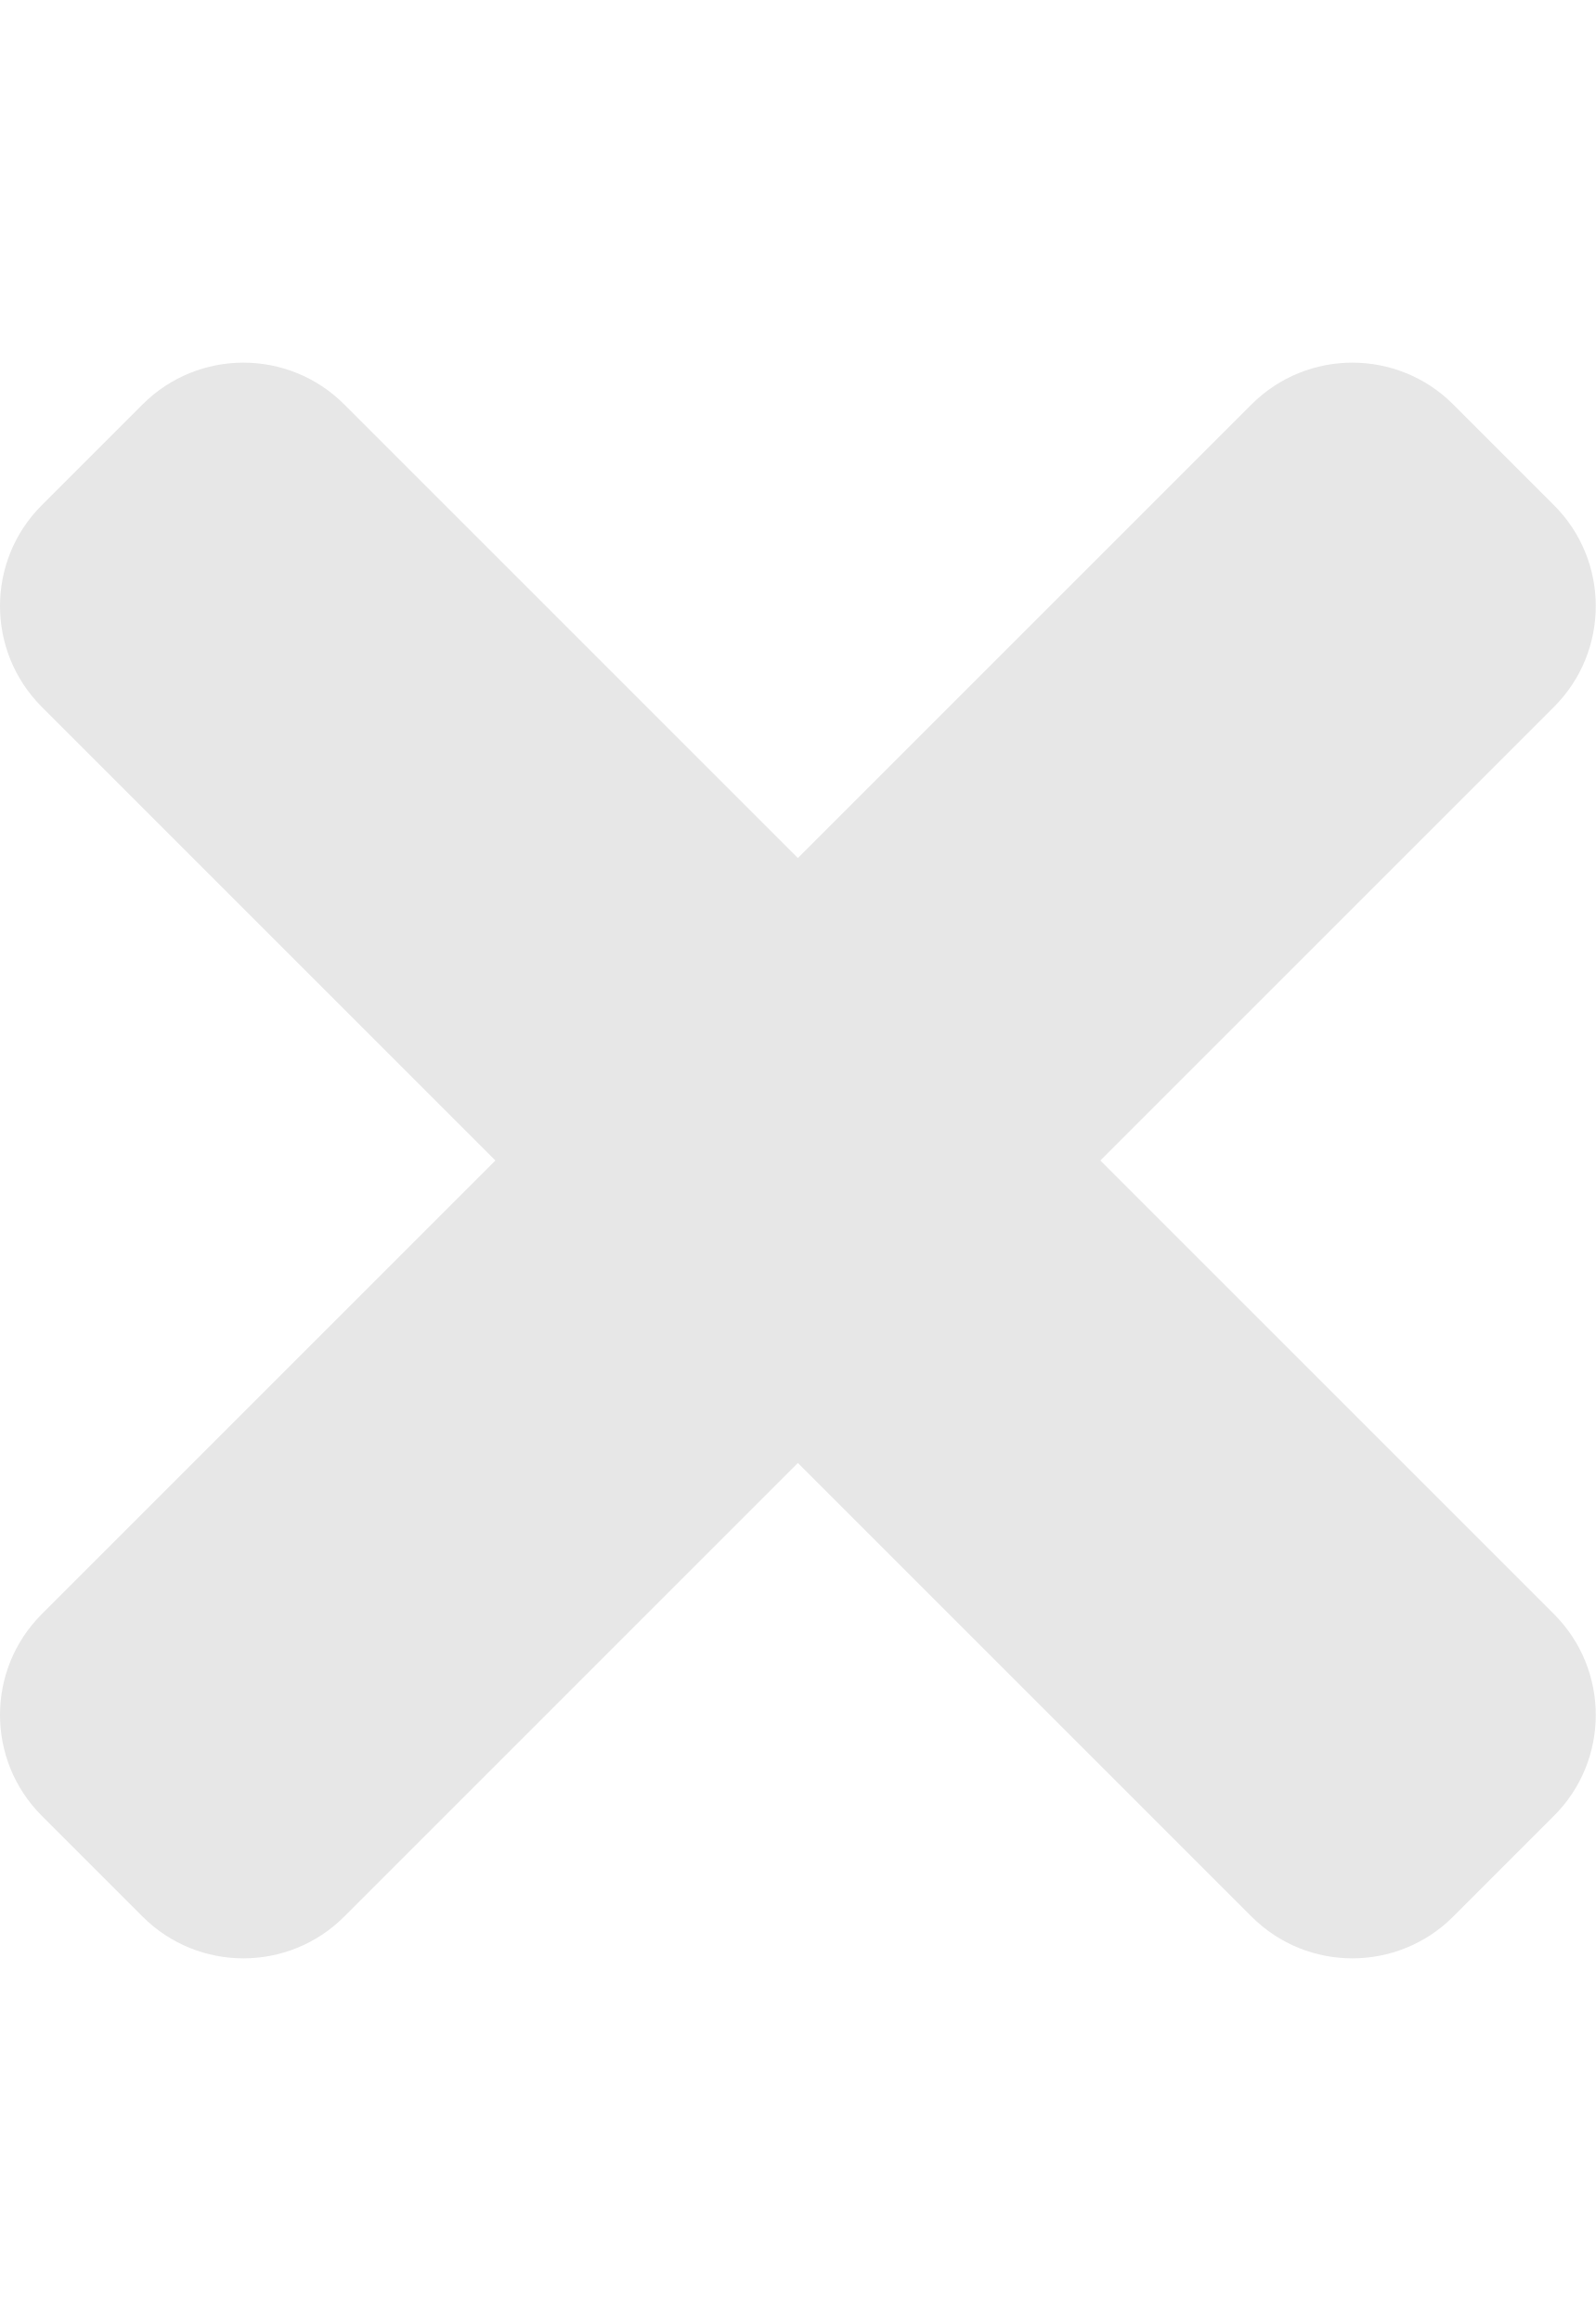
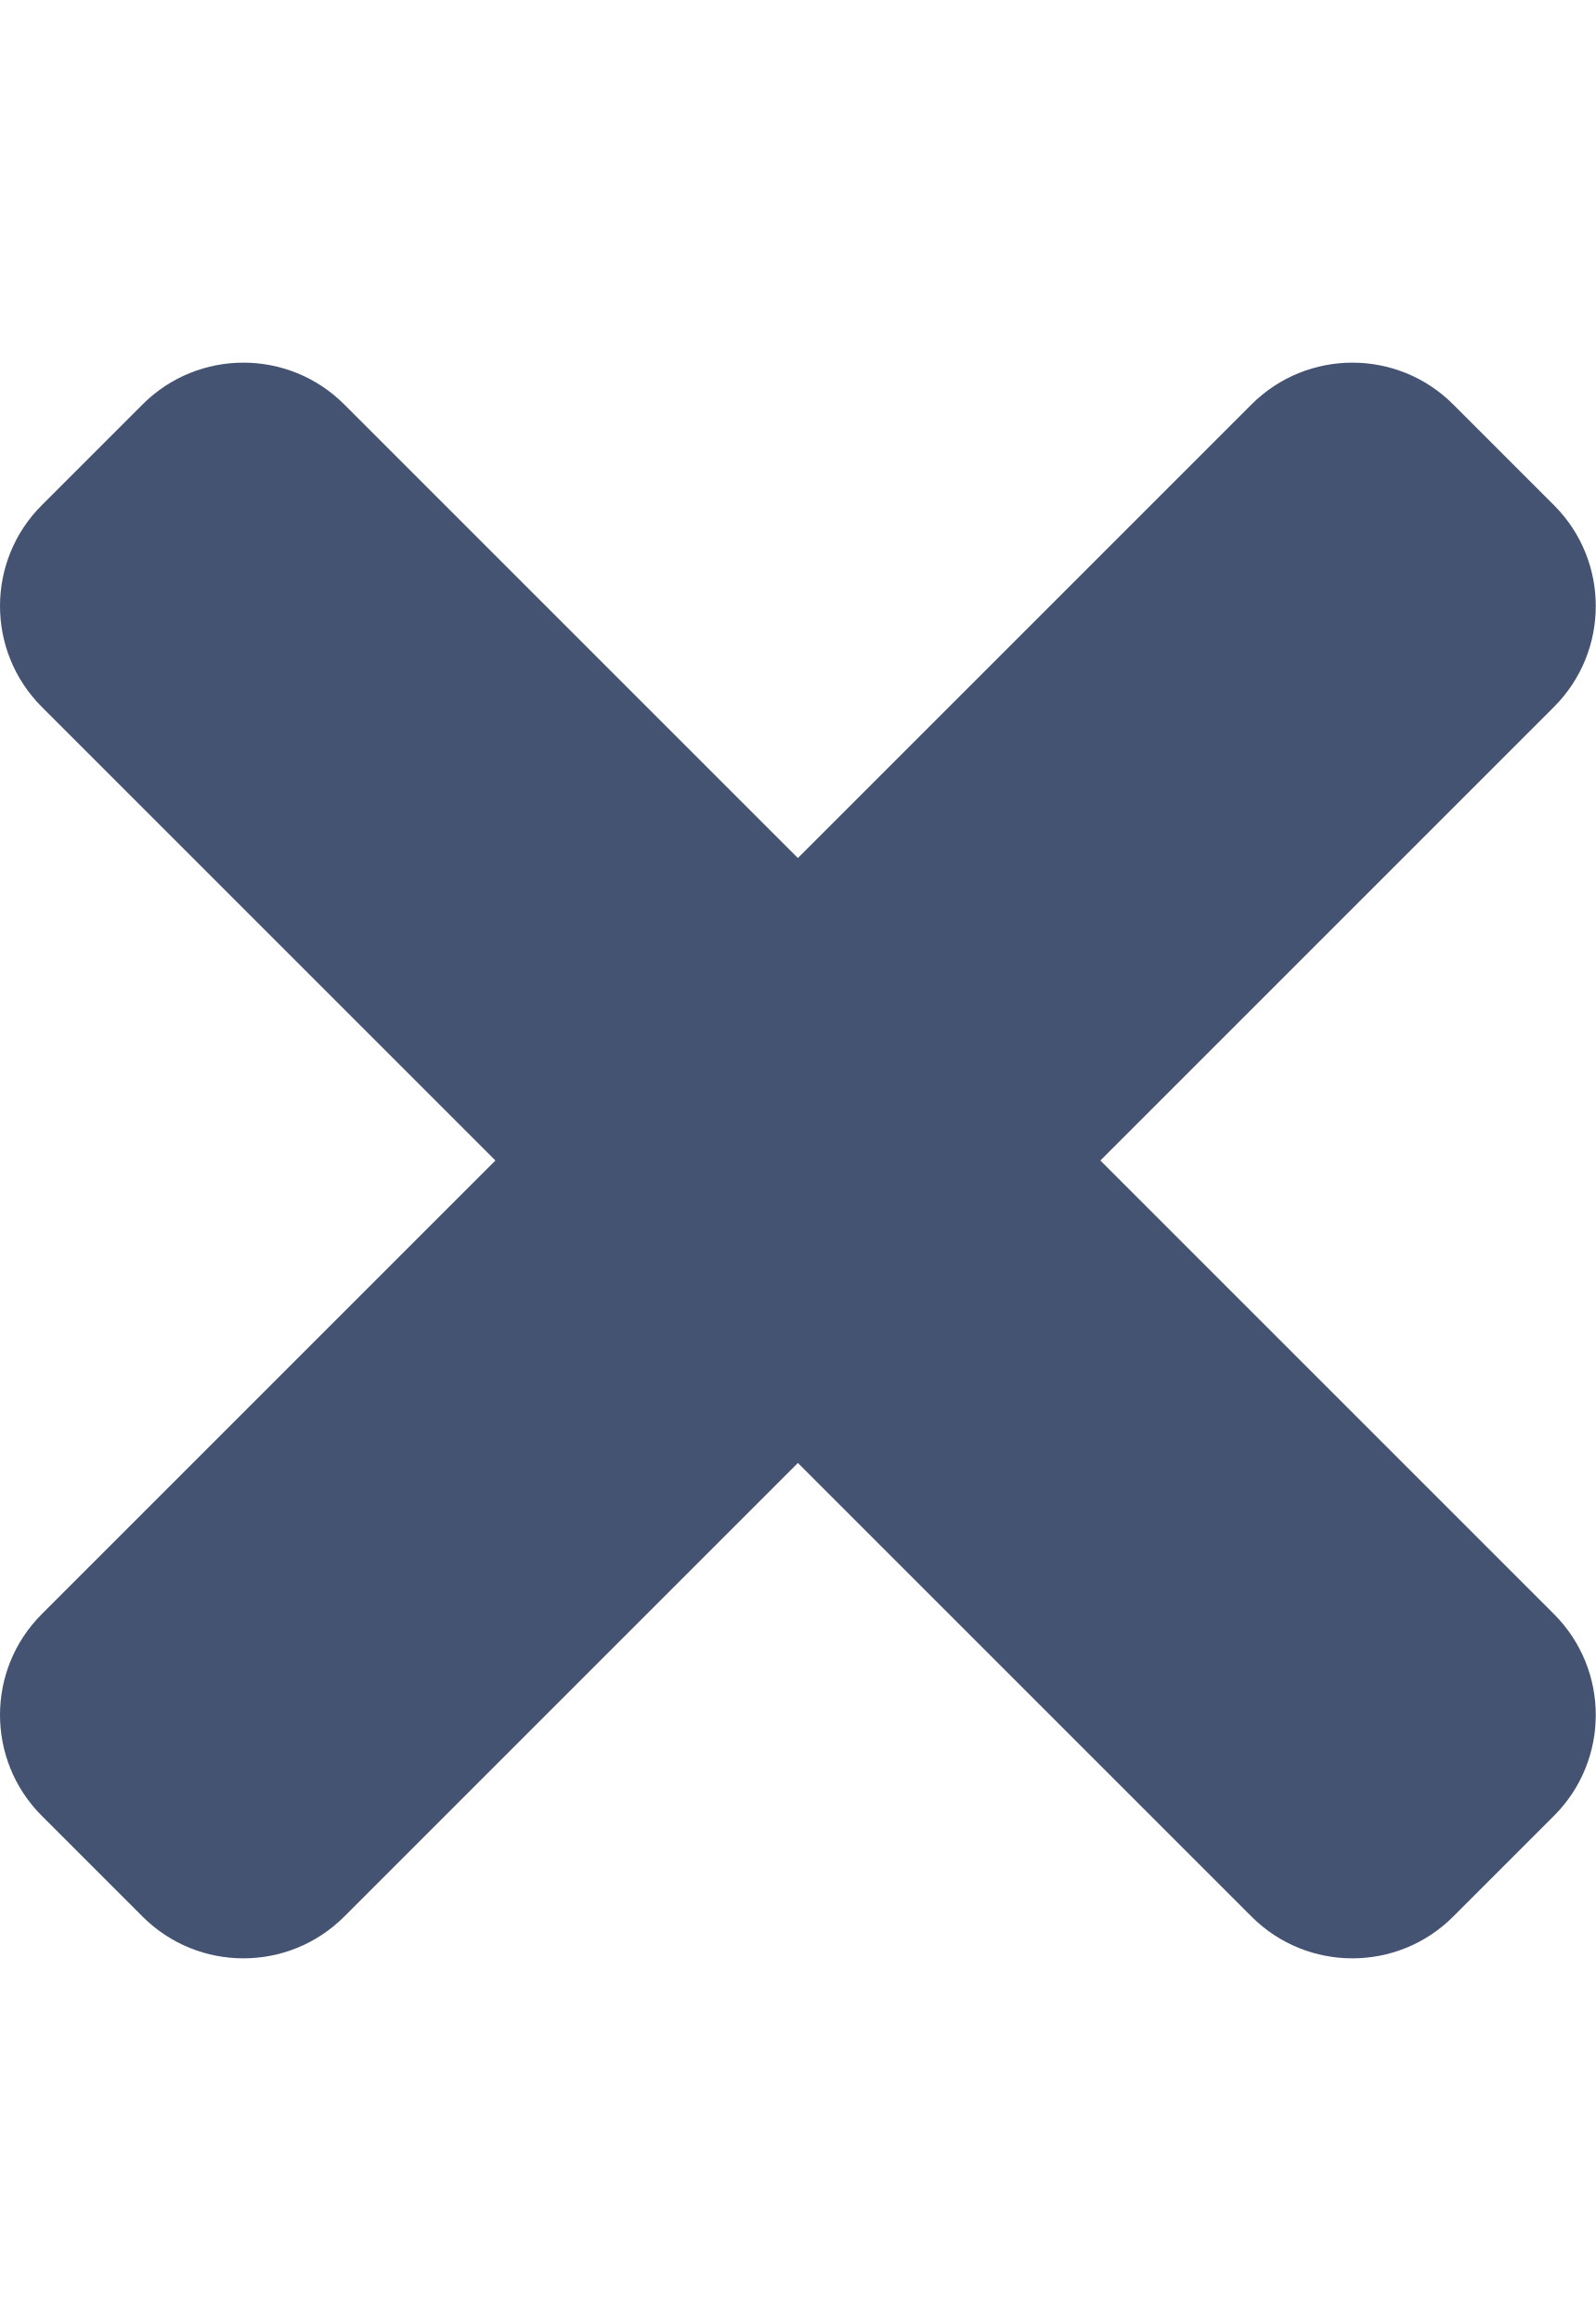
<svg xmlns="http://www.w3.org/2000/svg" viewBox="0 0 352 512" version="1.1" id="svg4">
  <defs id="defs8" />
-   <path d="M242.72 256l100.07-100.07c12.28-12.28 12.28-32.19 0-44.48l-22.24-22.24c-12.28-12.28-32.19-12.28-44.48 0L176 189.28 75.93 89.21c-12.28-12.28-32.19-12.28-44.48 0L9.21 111.45c-12.28 12.28-12.28 32.19 0 44.48L109.28 256 9.21 356.07c-12.28 12.28-12.28 32.19 0 44.48l22.24 22.24c12.28 12.28 32.2 12.28 44.48 0L176 322.72l100.07 100.07c12.28 12.28 32.2 12.28 44.48 0l22.24-22.24c12.28-12.28 12.28-32.19 0-44.48L242.72 256z" id="path2" style="fill:#E7E7E7;fill-opacity:1" />
+   <path d="M242.72 256l100.07-100.07c12.28-12.28 12.28-32.19 0-44.48l-22.24-22.24c-12.28-12.28-32.19-12.28-44.48 0L176 189.28 75.93 89.21c-12.28-12.28-32.19-12.28-44.48 0L9.21 111.45c-12.28 12.28-12.28 32.19 0 44.48L109.28 256 9.21 356.07c-12.28 12.28-12.28 32.19 0 44.48l22.24 22.24c12.28 12.28 32.2 12.28 44.48 0L176 322.72l100.07 100.07c12.28 12.28 32.2 12.28 44.48 0l22.24-22.24c12.28-12.28 12.28-32.19 0-44.48L242.72 256z" id="path2" style="fill:#455372;fill-opacity:1" />
</svg>
